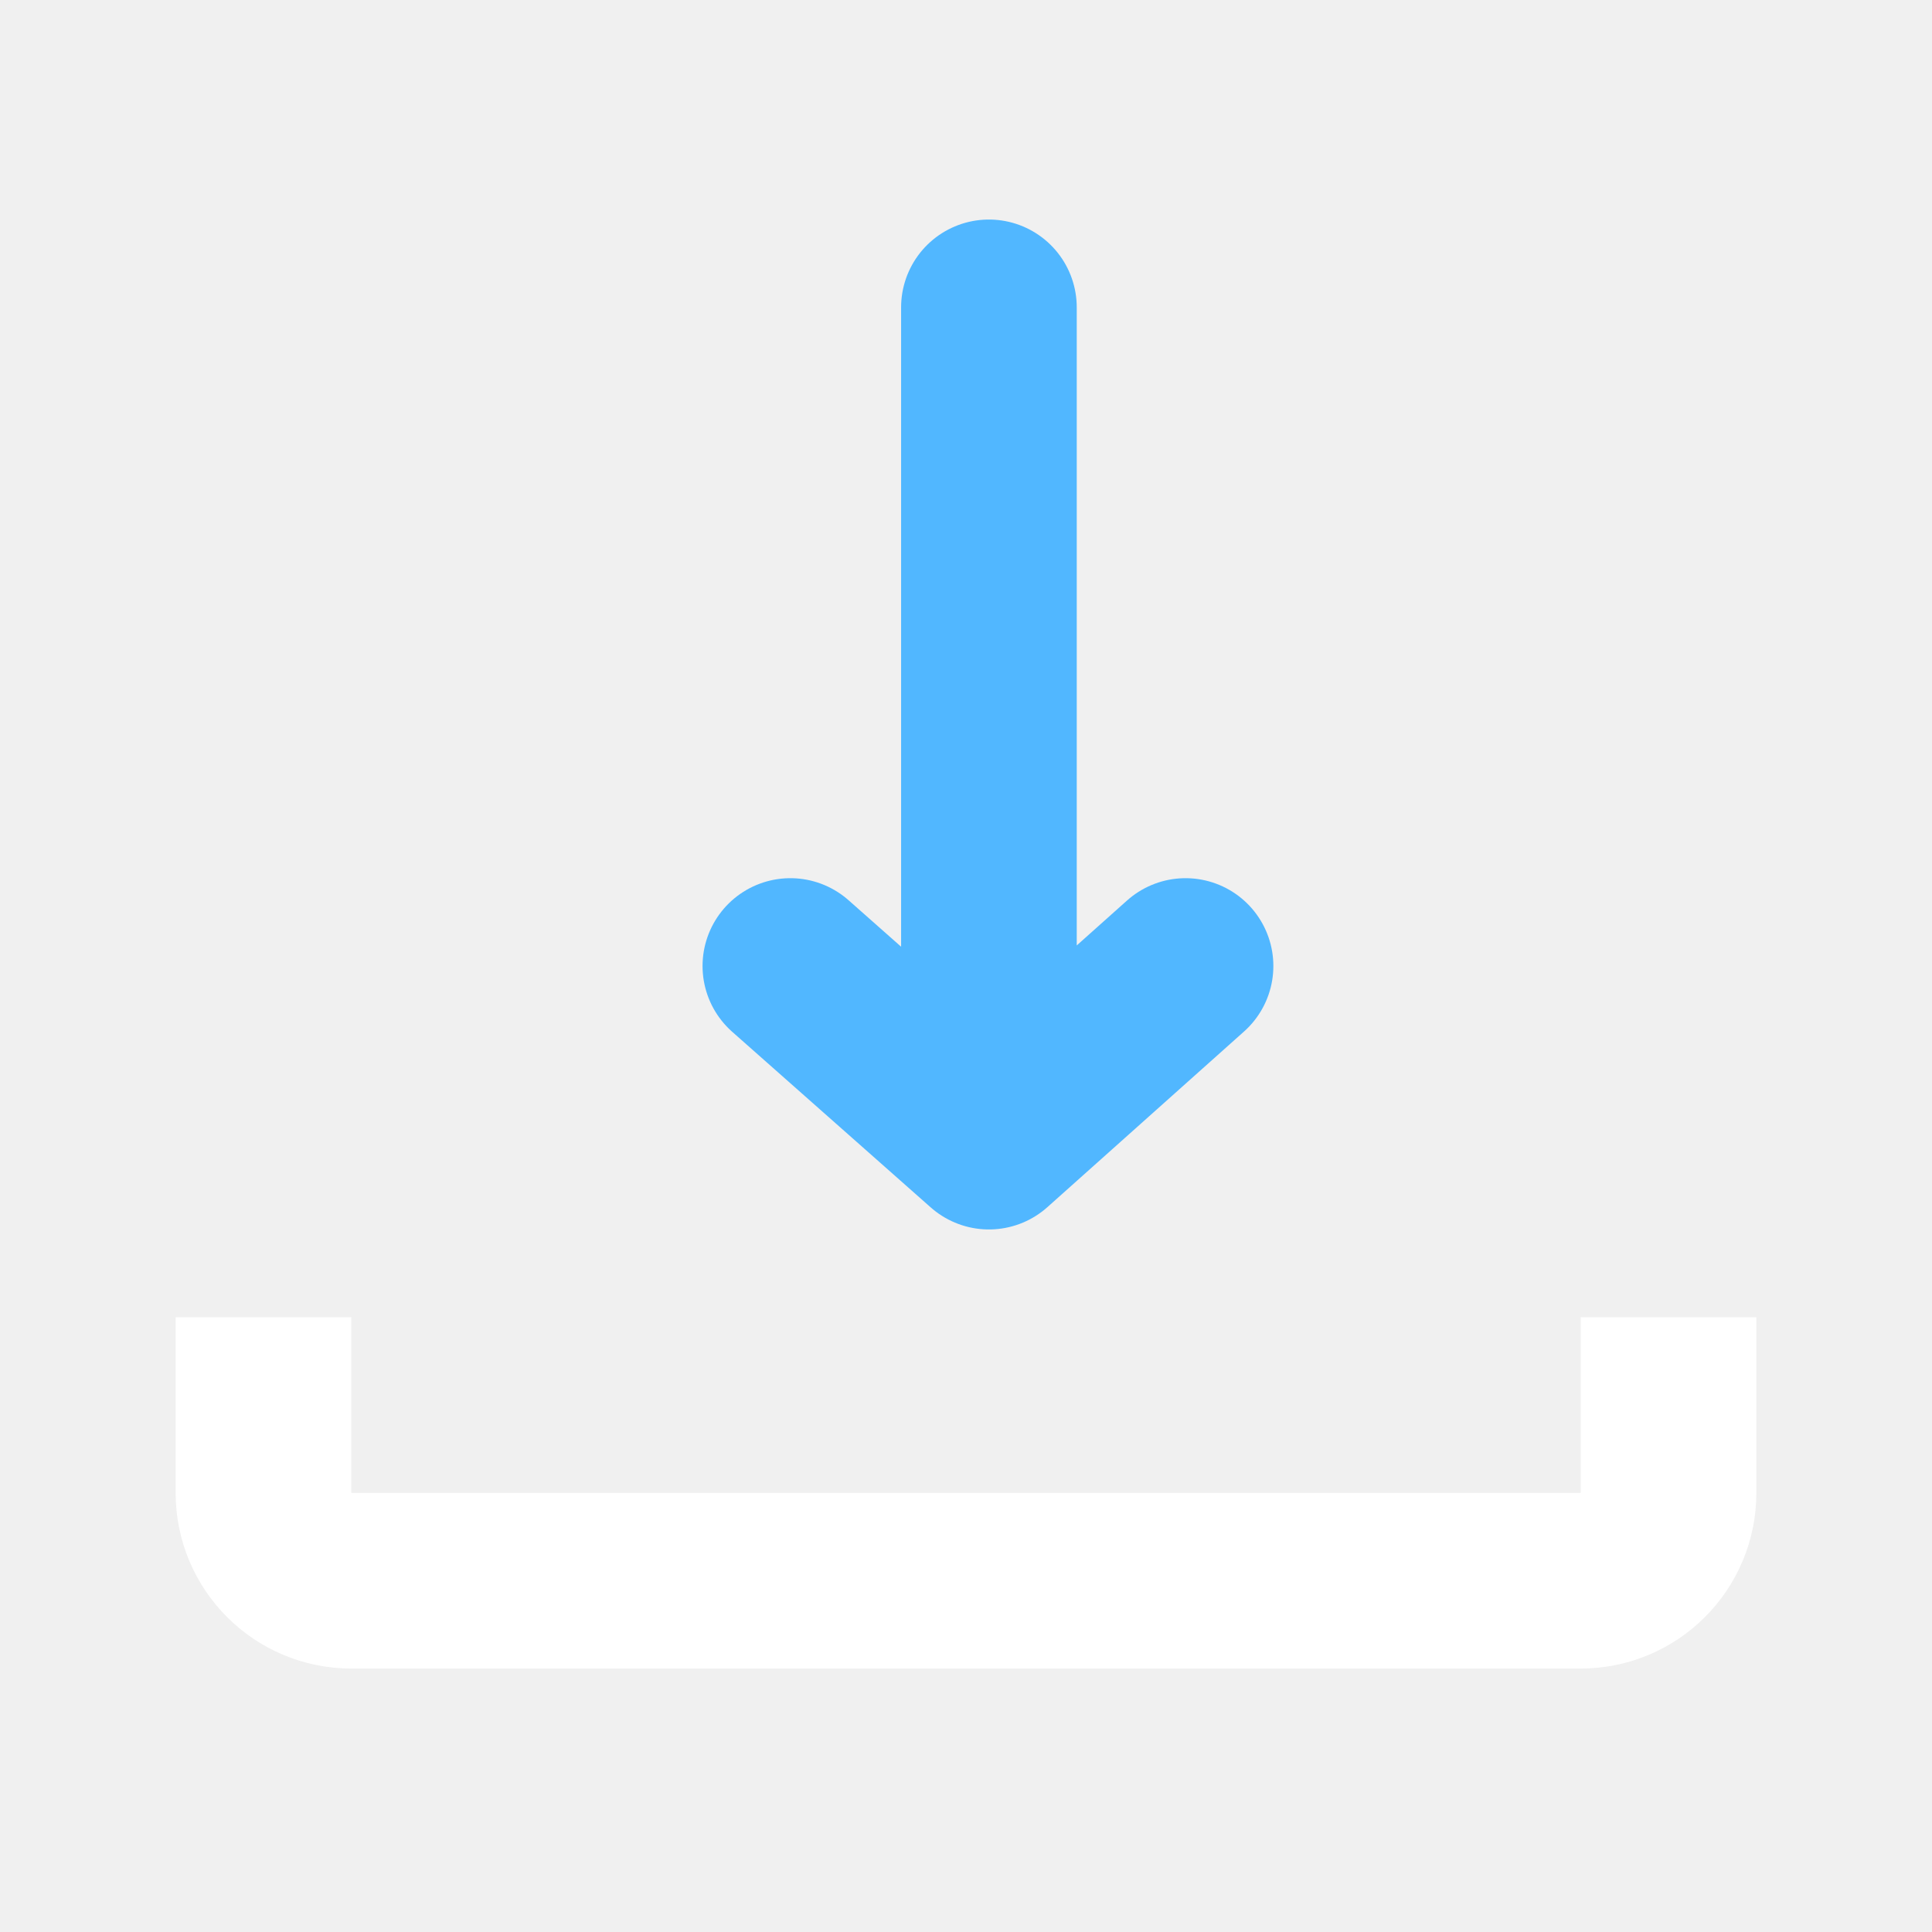
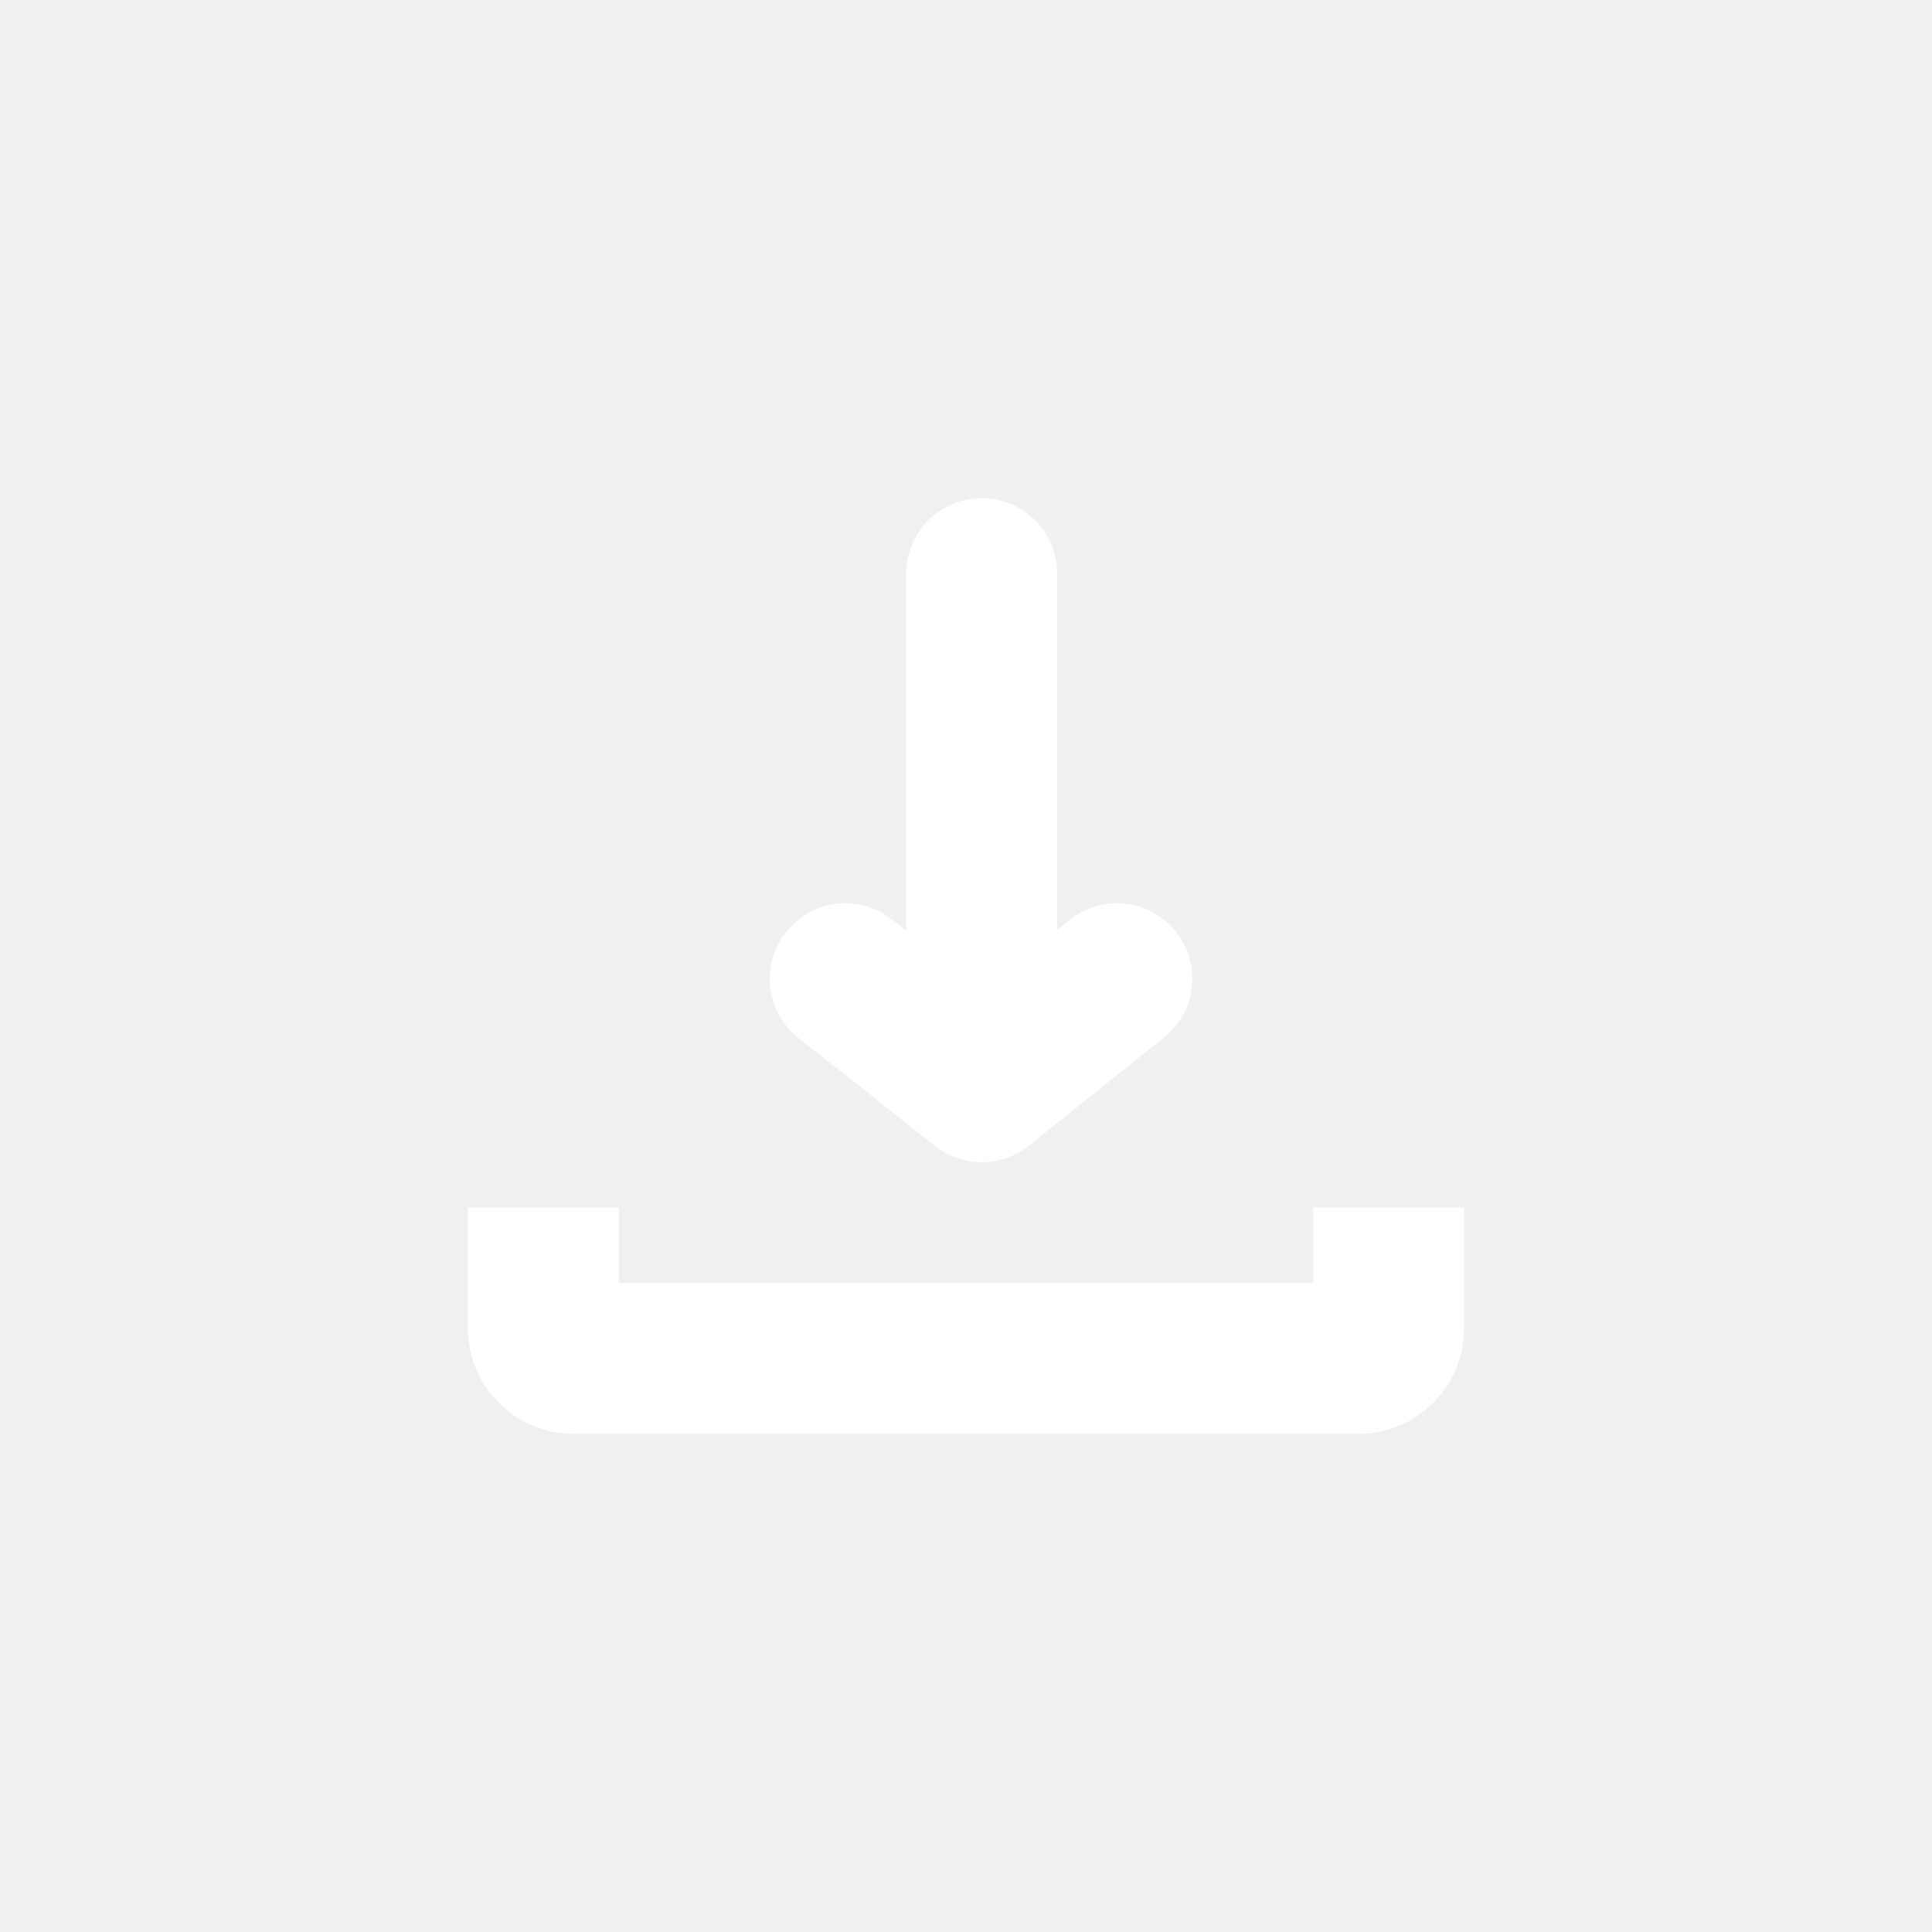
- <svg xmlns="http://www.w3.org/2000/svg" width="22" height="22" viewBox="0 0 22 22" fill="none">
-   <path d="M3 15V17C3 17.552 3.448 18 4 18H18C18.552 18 19 17.552 19 17V15" stroke="white" stroke-width="2" />
-   <path d="M11.261 13L11.261 3.5M11.261 13L9 11M11.261 13L13.5 11" stroke="#51B7FF" stroke-width="2" stroke-linecap="round" stroke-linejoin="round" />
+ <svg xmlns="http://www.w3.org/2000/svg" width="64" height="64" viewBox="0 0 64 64" fill="none">
+   <path d="M18 40V44C18 44.552 18.448 45 19 45H45C45.552 45 46 44.552 46 44V40" stroke="white" stroke-width="5" />
+   <path d="M32.521 36L32.521 19M32.521 36L28 32.421M32.521 36L37 32.421" stroke="white" stroke-width="5" stroke-linecap="round" stroke-linejoin="round" />
</svg>
